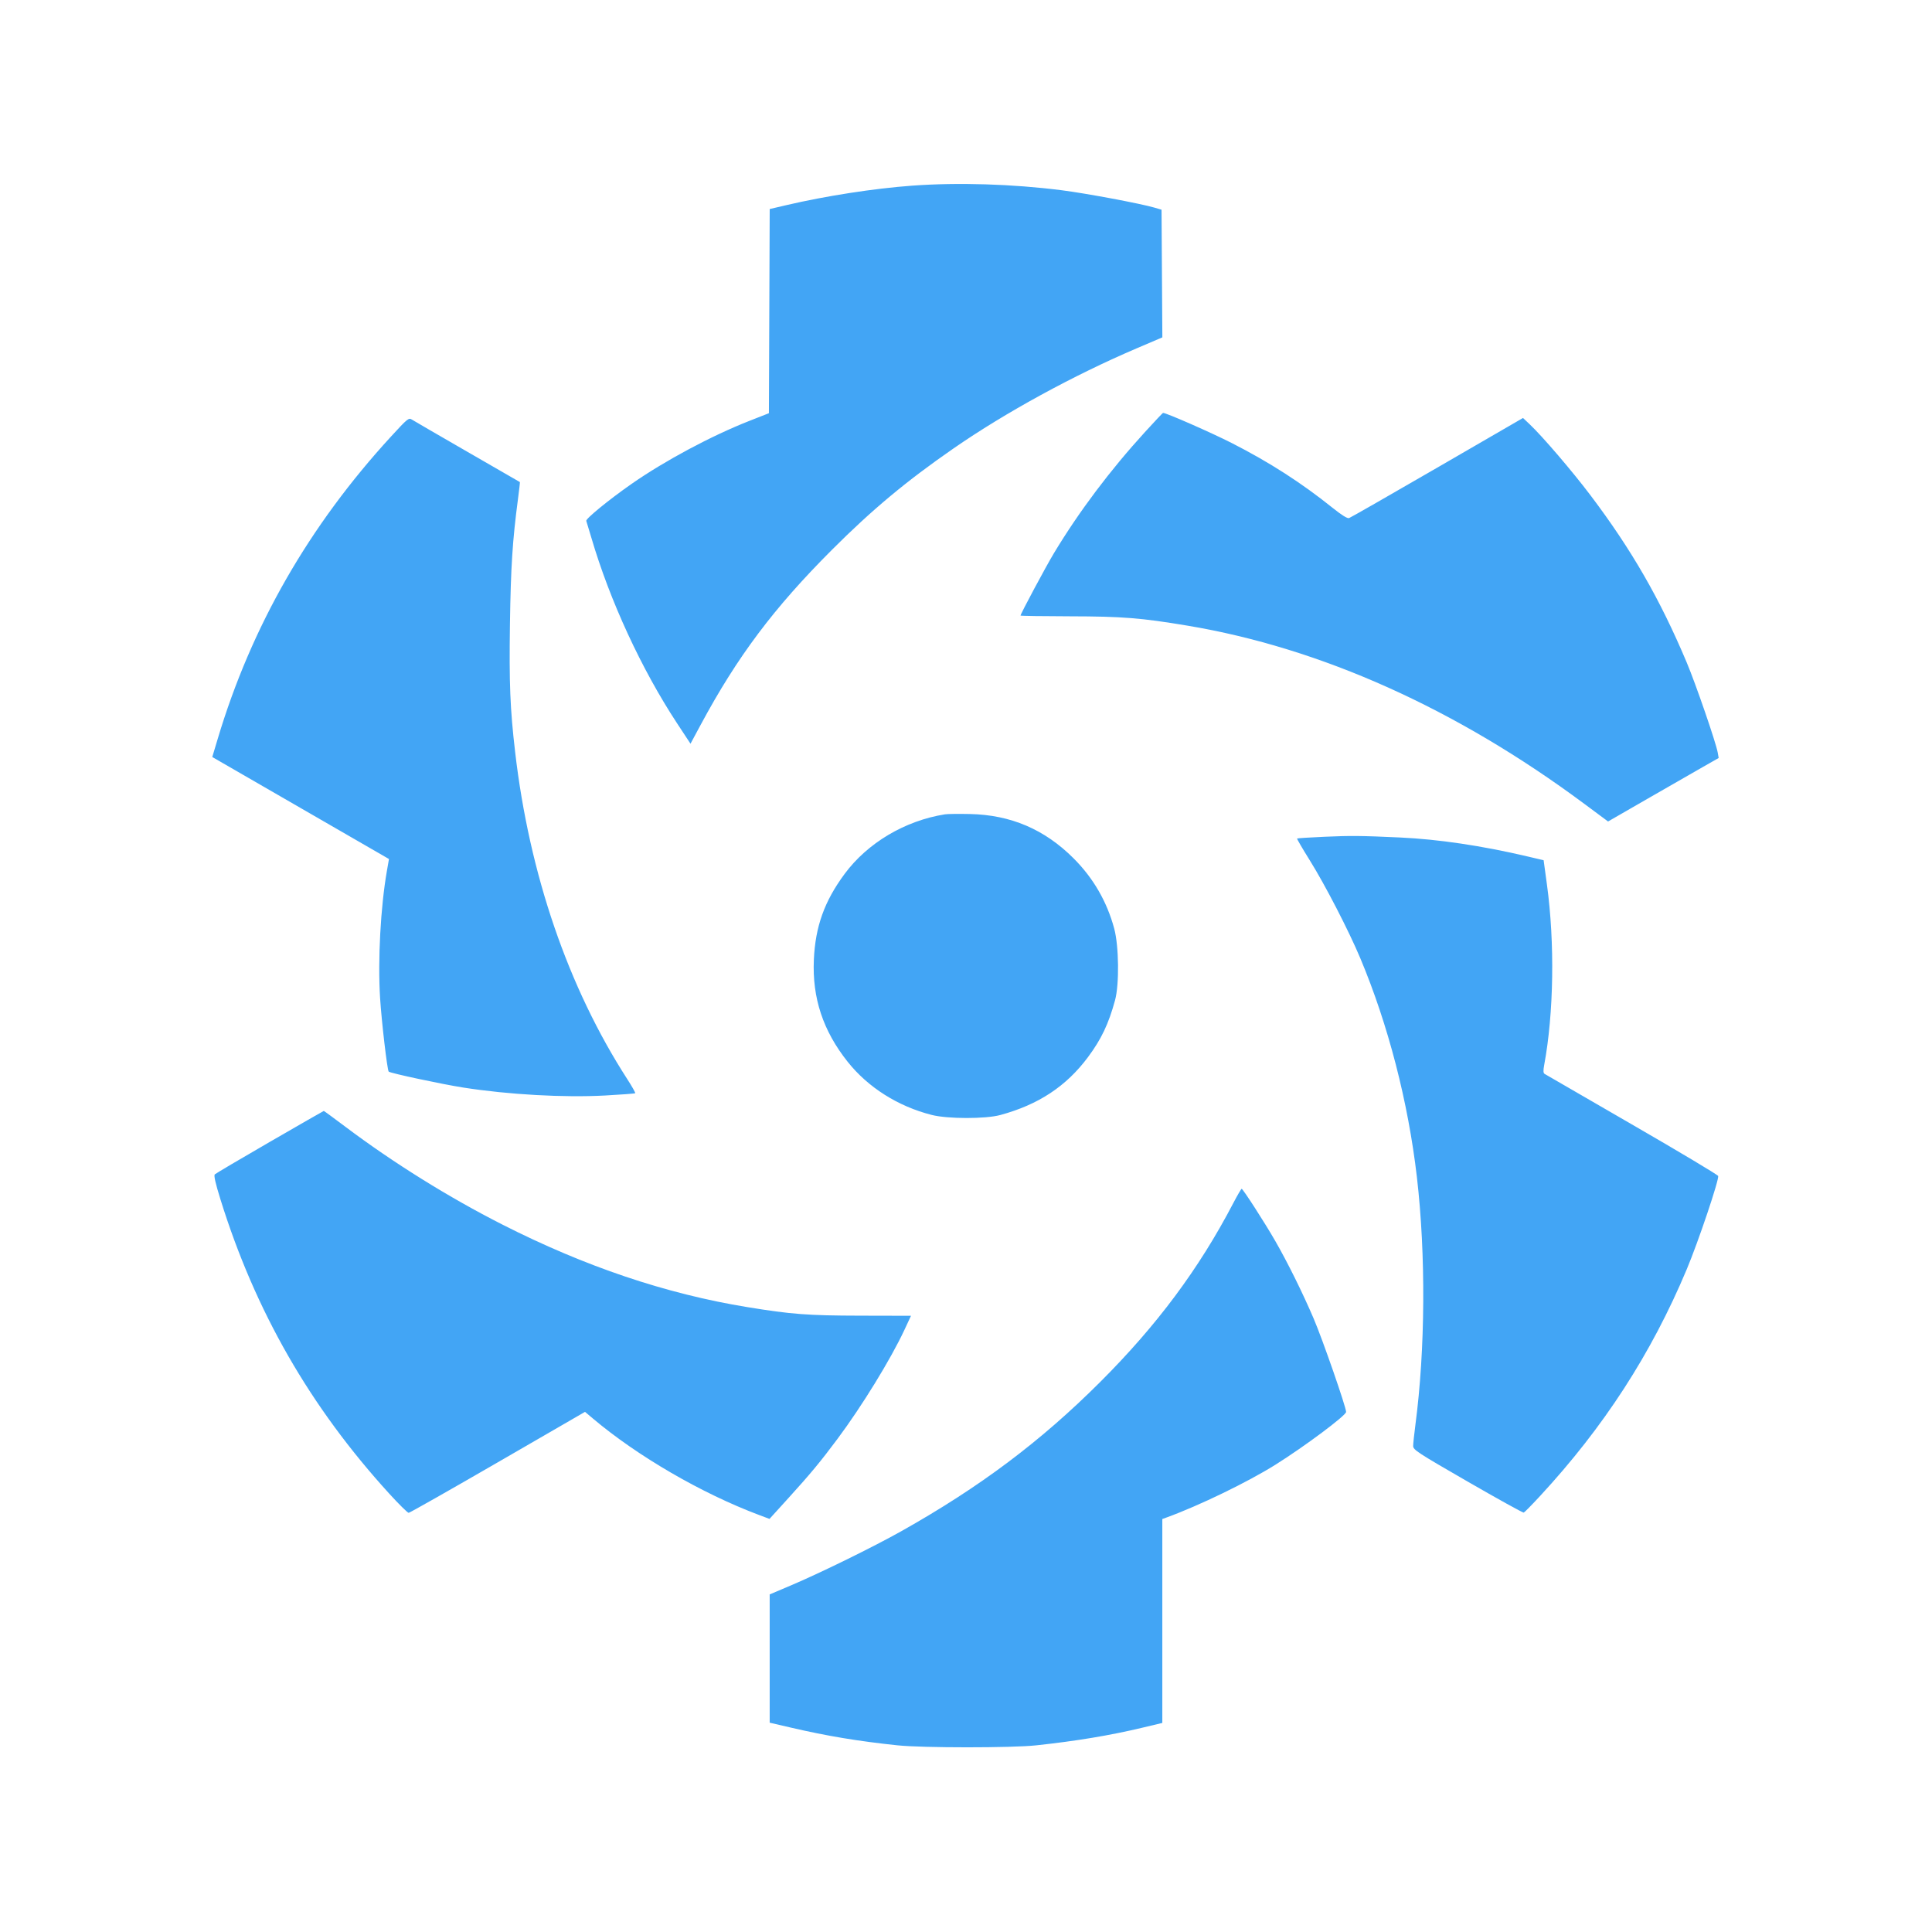
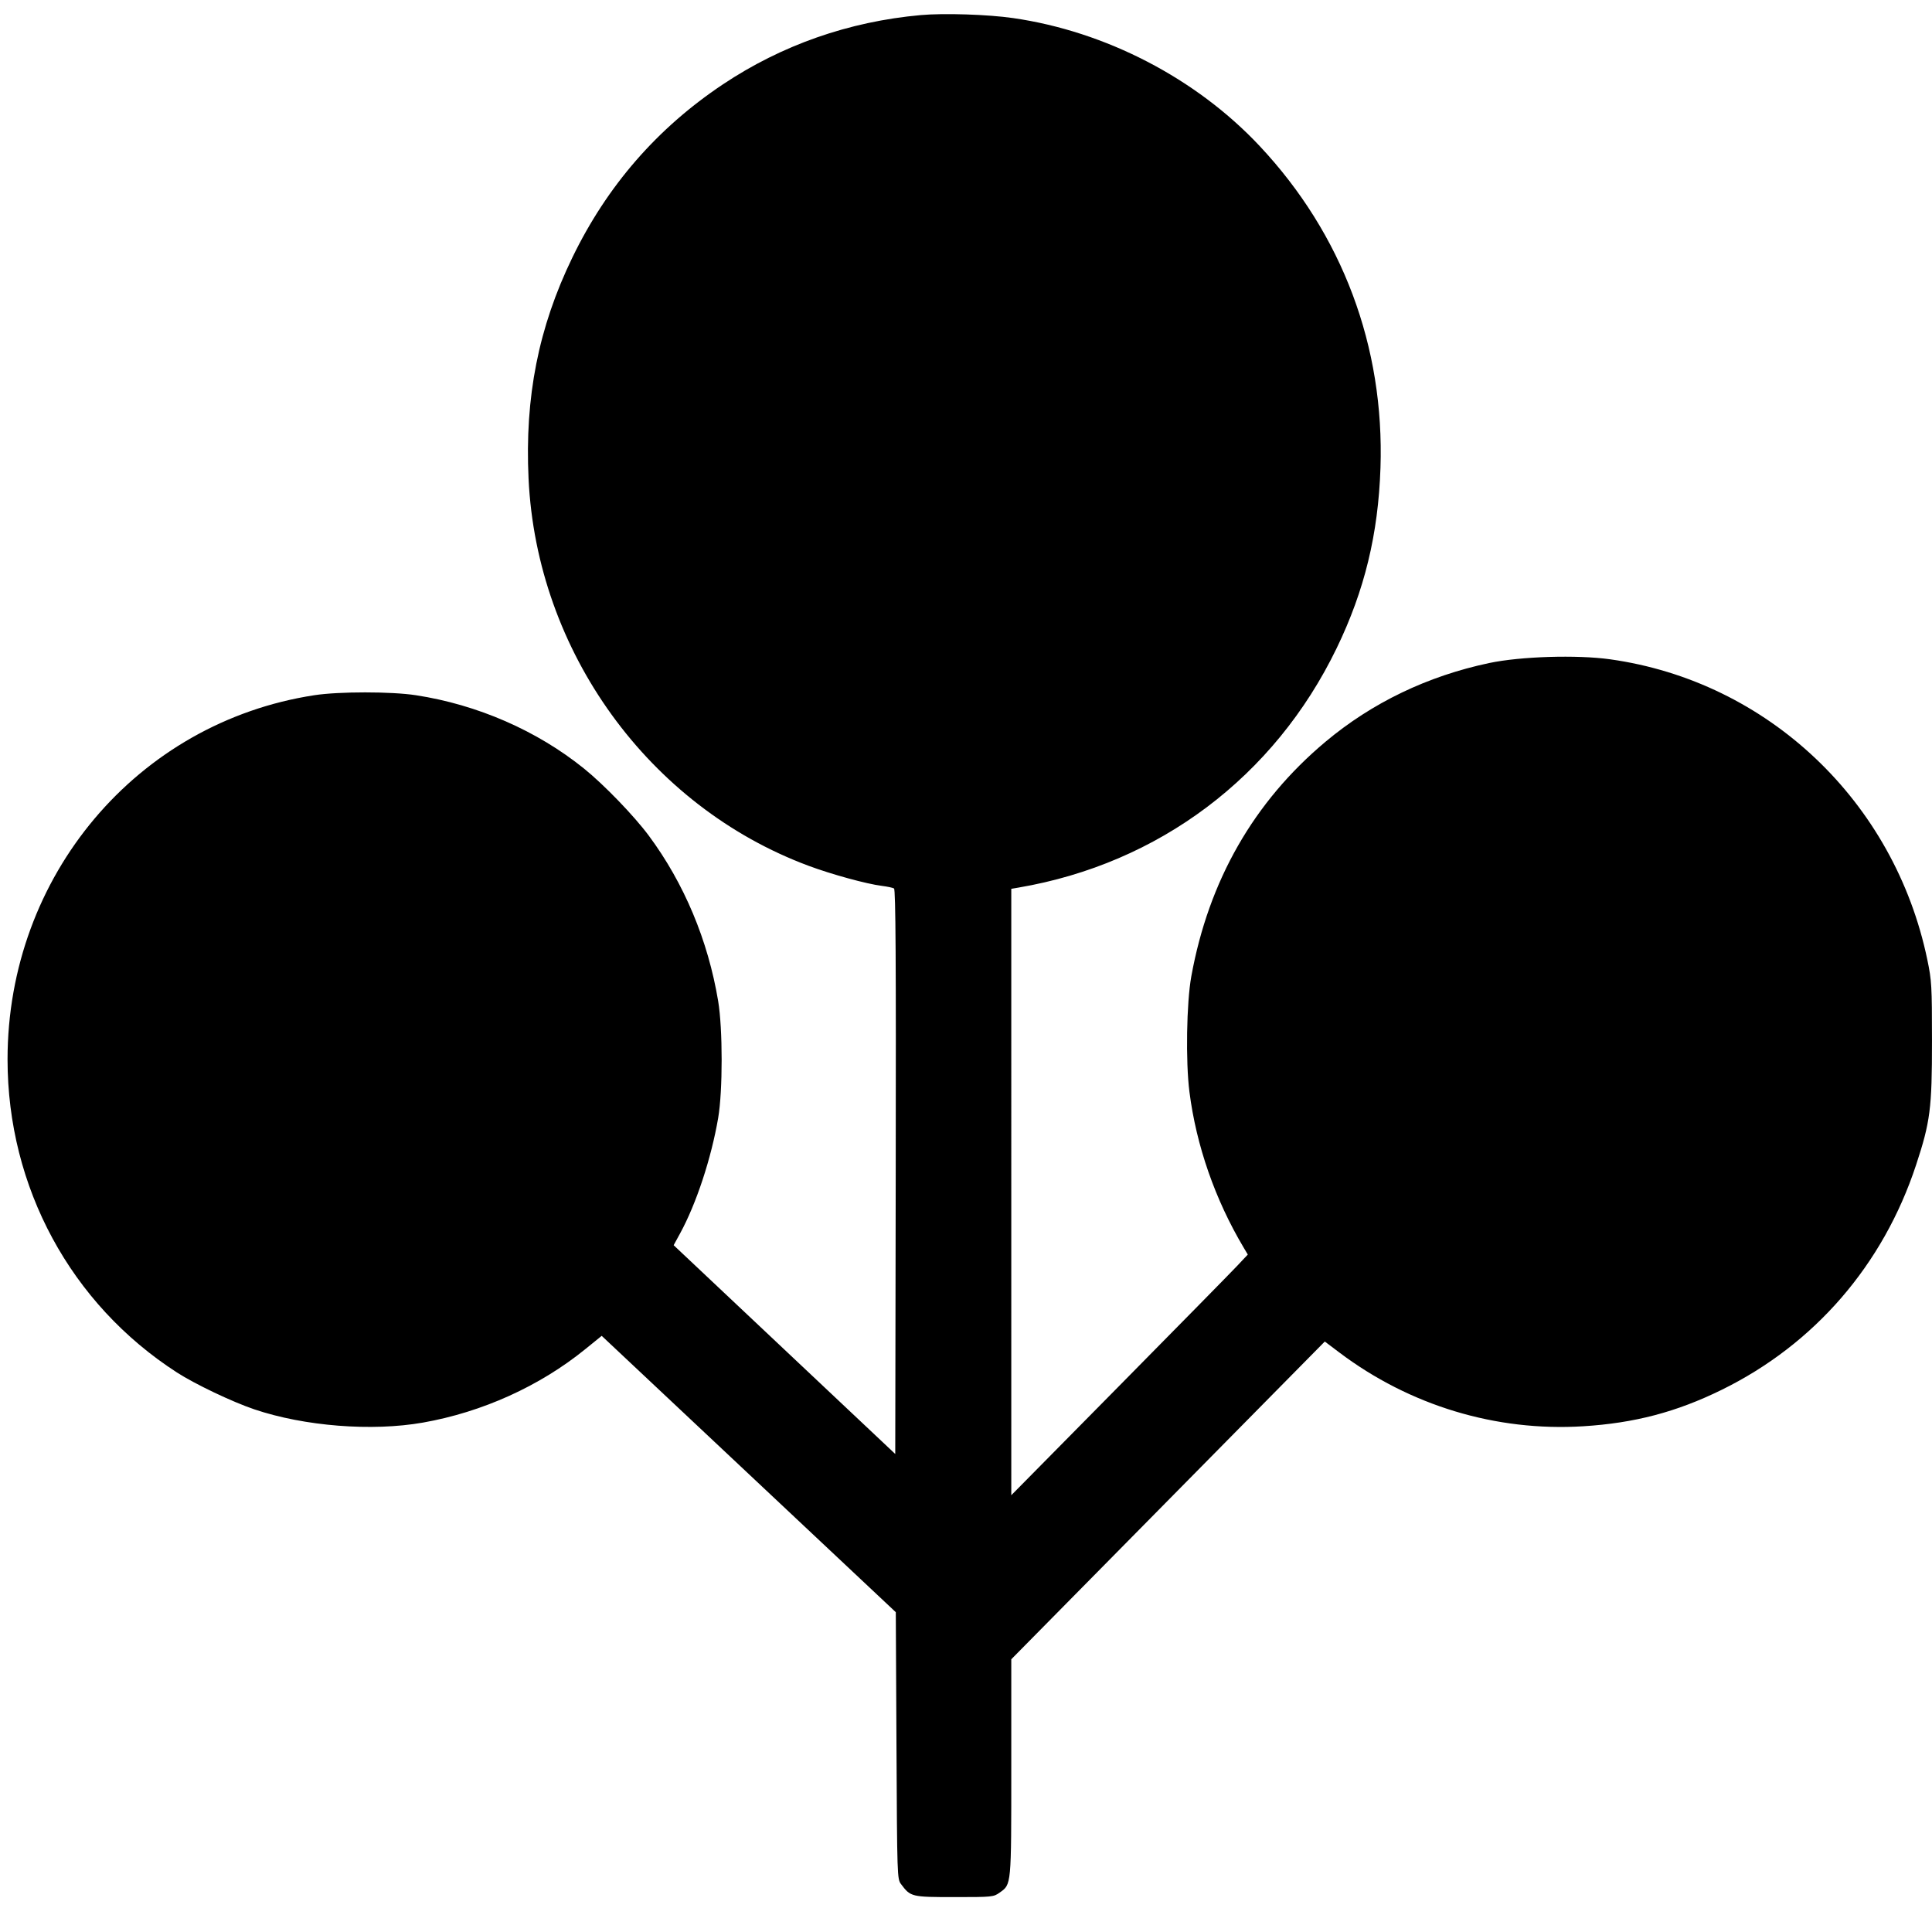
- <svg xmlns="http://www.w3.org/2000/svg" width="1240" height="1240">
-   <path d="M585.5 119.157c-24.392 1.775-55.454 6.582-80.743 12.495l-10.743 2.512-.257 65.522-.257 65.523-12.5 4.911c-24.453 9.608-54.301 25.574-75.692 40.488-14.402 10.041-29.52 22.393-29.025 23.713.243.648 1.692 5.443 3.22 10.655 11.868 40.48 32.267 84.639 55.173 119.442l8.503 12.917 6.683-12.417c23.502-43.672 46.807-74.722 84.066-112.002 25.738-25.754 47.825-44.173 78.072-65.109 33.386-23.108 77-46.934 117.761-64.332l16.261-6.94-.261-40.974-.261-40.973-4.5-1.319c-8.958-2.625-43.862-9.169-59.5-11.155-31.749-4.032-66.513-5.102-96-2.957M734.906 277.25c-22.472 24.627-42.334 51.05-58.443 77.75-5.099 8.45-21.464 39.014-21.462 40.083 0 .229 14.287.445 31.75.479 33.627.065 45.612 1.017 75.303 5.978 85.759 14.331 172.63 53.33 254.813 114.394l15.221 11.31 25.706-14.808c14.138-8.144 30.112-17.312 35.497-20.372l9.79-5.564-.61-3.5c-1.096-6.29-14.149-44.185-19.977-58-17.139-40.622-35.248-72.077-61.599-107-11.686-15.488-30.818-37.844-39.039-45.62l-4.356-4.119-55 31.858c-30.25 17.522-55.747 32.106-56.66 32.408-1.079.358-4.75-1.93-10.5-6.543-20.084-16.116-40.545-29.274-64.607-41.547C777.601 277.739 748.585 265 746.461 265c-.207 0-5.407 5.512-11.555 12.25m-483.911 2.889c-52.729 57.452-89.592 121.745-111.254 194.044l-3.501 11.683 56.707 32.735 56.706 32.734-1.326 7.583c-4.069 23.272-5.894 57.248-4.381 81.582.926 14.898 4.591 46.254 5.526 47.28.898.986 34.289 8.122 48.028 10.264 28.958 4.515 64.488 6.499 90.867 5.074 10.377-.56 19.07-1.222 19.319-1.471.248-.248-2.035-4.306-5.074-9.017-37.96-58.843-62.879-131.564-72.005-210.13-3.219-27.711-3.869-43.866-3.307-82.149.534-36.338 1.631-53.441 5.12-79.832.798-6.039 1.368-11.04 1.266-11.112-.102-.073-15.261-8.815-33.686-19.427-18.425-10.613-34.464-19.919-35.642-20.682-2.027-1.312-2.739-.735-13.363 10.841M606.5 522.653c-25.669 4.073-49.712 18.357-64.437 38.283-12.956 17.531-18.769 33.768-19.713 55.064-1.087 24.502 5.901 45.6 21.676 65.452 13.091 16.473 32.315 28.634 53.974 34.141 10.222 2.599 34.507 2.629 44 .054 24.469-6.637 42.328-18.418 56.253-37.107 8.576-11.511 13.261-21.347 17.403-36.54 2.782-10.202 2.502-34.762-.523-46-4.654-17.286-13.403-32.422-26.057-45.076-18.639-18.639-40.322-27.911-66.576-28.47-7.15-.152-14.35-.062-16 .199m243.676 14.396c-9.529.421-17.487.928-17.685 1.126-.198.198 3.43 6.427 8.061 13.843 9.872 15.805 25.076 45.255 32.515 62.982 17.89 42.628 30.726 92.267 36.33 140.5 5.776 49.707 5.41 110.661-.955 158.936-.793 6.015-1.442 12.144-1.442 13.62 0 2.476 2.712 4.248 35.027 22.888 19.264 11.113 35.44 20.059 35.946 19.88.506-.178 5.205-4.957 10.444-10.619 40.968-44.285 71.417-91.321 94.113-145.385 7.518-17.906 21.003-57.989 20.208-60.062-.302-.785-25.229-15.681-55.393-33.103-30.165-17.421-55.37-32.011-56.011-32.422-.843-.54-.908-2.132-.233-5.74 6.158-32.924 6.854-78.418 1.771-115.688l-2.141-15.695-10.616-2.49c-29.261-6.862-56.983-10.974-81.615-12.105-25.026-1.149-31.483-1.212-48.324-.466M173.193 732.877c-18.869 10.91-34.771 20.301-35.338 20.868-.708.708.416 5.685 3.59 15.893 22.372 71.955 57.534 133.26 108.468 189.112 6.144 6.737 11.715 12.235 12.379 12.217.665-.019 26.402-14.607 57.195-32.419l55.987-32.386 5.013 4.231c28.719 24.239 69.849 48.122 106.705 61.961l6.691 2.512 11.972-13.183c14.282-15.727 20.74-23.512 31.675-38.183 15.78-21.171 34.174-51.134 42.972-70l4.197-9-32.6-.072c-33.662-.073-44.236-.877-72.599-5.517-52.086-8.52-104.017-26.026-157-52.926-34.47-17.5-69.941-39.589-100.682-62.699-7.525-5.657-13.825-10.277-14-10.266-.175.011-15.756 8.946-34.625 19.857M791.52 772.25c-22.058 42.207-48.977 78.371-85.449 114.795-38.124 38.072-77.236 67.416-127.546 95.69-17.969 10.099-51.743 26.686-70.775 34.76l-13.75 5.834v82.327l13.75 3.194c23.233 5.395 43.059 8.689 68.25 11.336 16.09 1.691 73.361 1.705 89 .021 25.772-2.774 47.439-6.375 68.25-11.344l12.75-3.045V974.95l2.75-1.001c20.982-7.643 52.157-22.755 69.847-33.859 18.882-11.852 45.274-31.559 45.357-33.868.102-2.831-15.119-46.644-20.841-59.99-7.171-16.726-16.651-35.878-24.655-49.808-6.712-11.68-20.708-33.401-21.531-33.415-.315-.005-2.748 4.154-5.407 9.241" fill="#42a5f5" fill-rule="evenodd" />
+ <svg xmlns="http://www.w3.org/2000/svg" width="1024" height="1024">
+   <path d="M487.978 8c-38.09 3.438-73.652 15.895-104.841 36.723-34.841 23.267-61.366 53.782-79.776 91.777-17.967 37.079-25.259 73.918-23.211 117.25 4.326 91.525 63.648 173.547 148.35 205.117 12.251 4.566 30.804 9.652 38.896 10.663 2.913.364 5.817.984 6.454 1.377.869.537 1.094 37.875.903 150.225l-.253 149.511-58.726-55.33-58.727-55.33 3.411-6.242c8.586-15.709 16.539-39.828 20.196-61.241 2.447-14.328 2.443-47.156-.007-61.878-5.356-32.181-18.037-62.442-36.736-87.661-7.774-10.485-23.814-27.098-34.411-35.641-24.91-20.083-56.448-33.834-89.073-38.839-13.031-1.999-40.801-2.002-53.81-.006C72.602 382.898 4 464.329 4 561.5c0 67.756 33.479 129.625 89.801 165.954 9.574 6.175 29.338 15.591 40.98 19.523 26.562 8.971 62.35 11.787 89.361 7.031 31.445-5.537 61.89-19.305 86.063-38.918l8.706-7.064 77.942 73.237 77.941 73.237.353 70.677c.347 69.545.386 70.722 2.415 73.439 5.055 6.769 5.526 6.884 28.261 6.884 20.221 0 20.751-.053 24.04-2.399 6.247-4.455 6.137-3.271 6.137-66.341v-57.305l83.083-84.209 83.084-84.209 7.666 5.782c37.341 28.161 83.076 42.004 129.291 39.133 27.193-1.689 49.387-7.527 73.376-19.302 49.245-24.172 85.6-66.208 103.047-119.15 7.549-22.905 8.454-29.96 8.445-65.801-.007-29.284-.159-31.927-2.476-43.062-17.464-83.937-84.596-147.503-168.122-159.193-17.559-2.457-47.41-1.539-64.053 1.97-32.692 6.894-62.13 21.052-86.841 41.767-38.013 31.865-61.883 73.611-71.084 124.319-2.533 13.955-3.037 45.131-.991 61.208 3.621 28.443 13.594 57.097 28.72 82.513l2.215 3.721-5.918 6.279c-3.255 3.453-31.46 32.154-62.678 63.779l-56.759 57.5-.003-160.705L536 471.091l3.75-.639c74.506-12.683 135.746-58.76 168.733-126.952 14.75-30.491 22.018-60.415 23.195-95.5 2.158-64.313-20.189-123.863-64.014-170.584C634.015 41.543 586.137 16.687 537 9.583 523.611 7.647 500.245 6.892 487.978 8" fill="undefined" fill-rule="evenodd" />
</svg>
